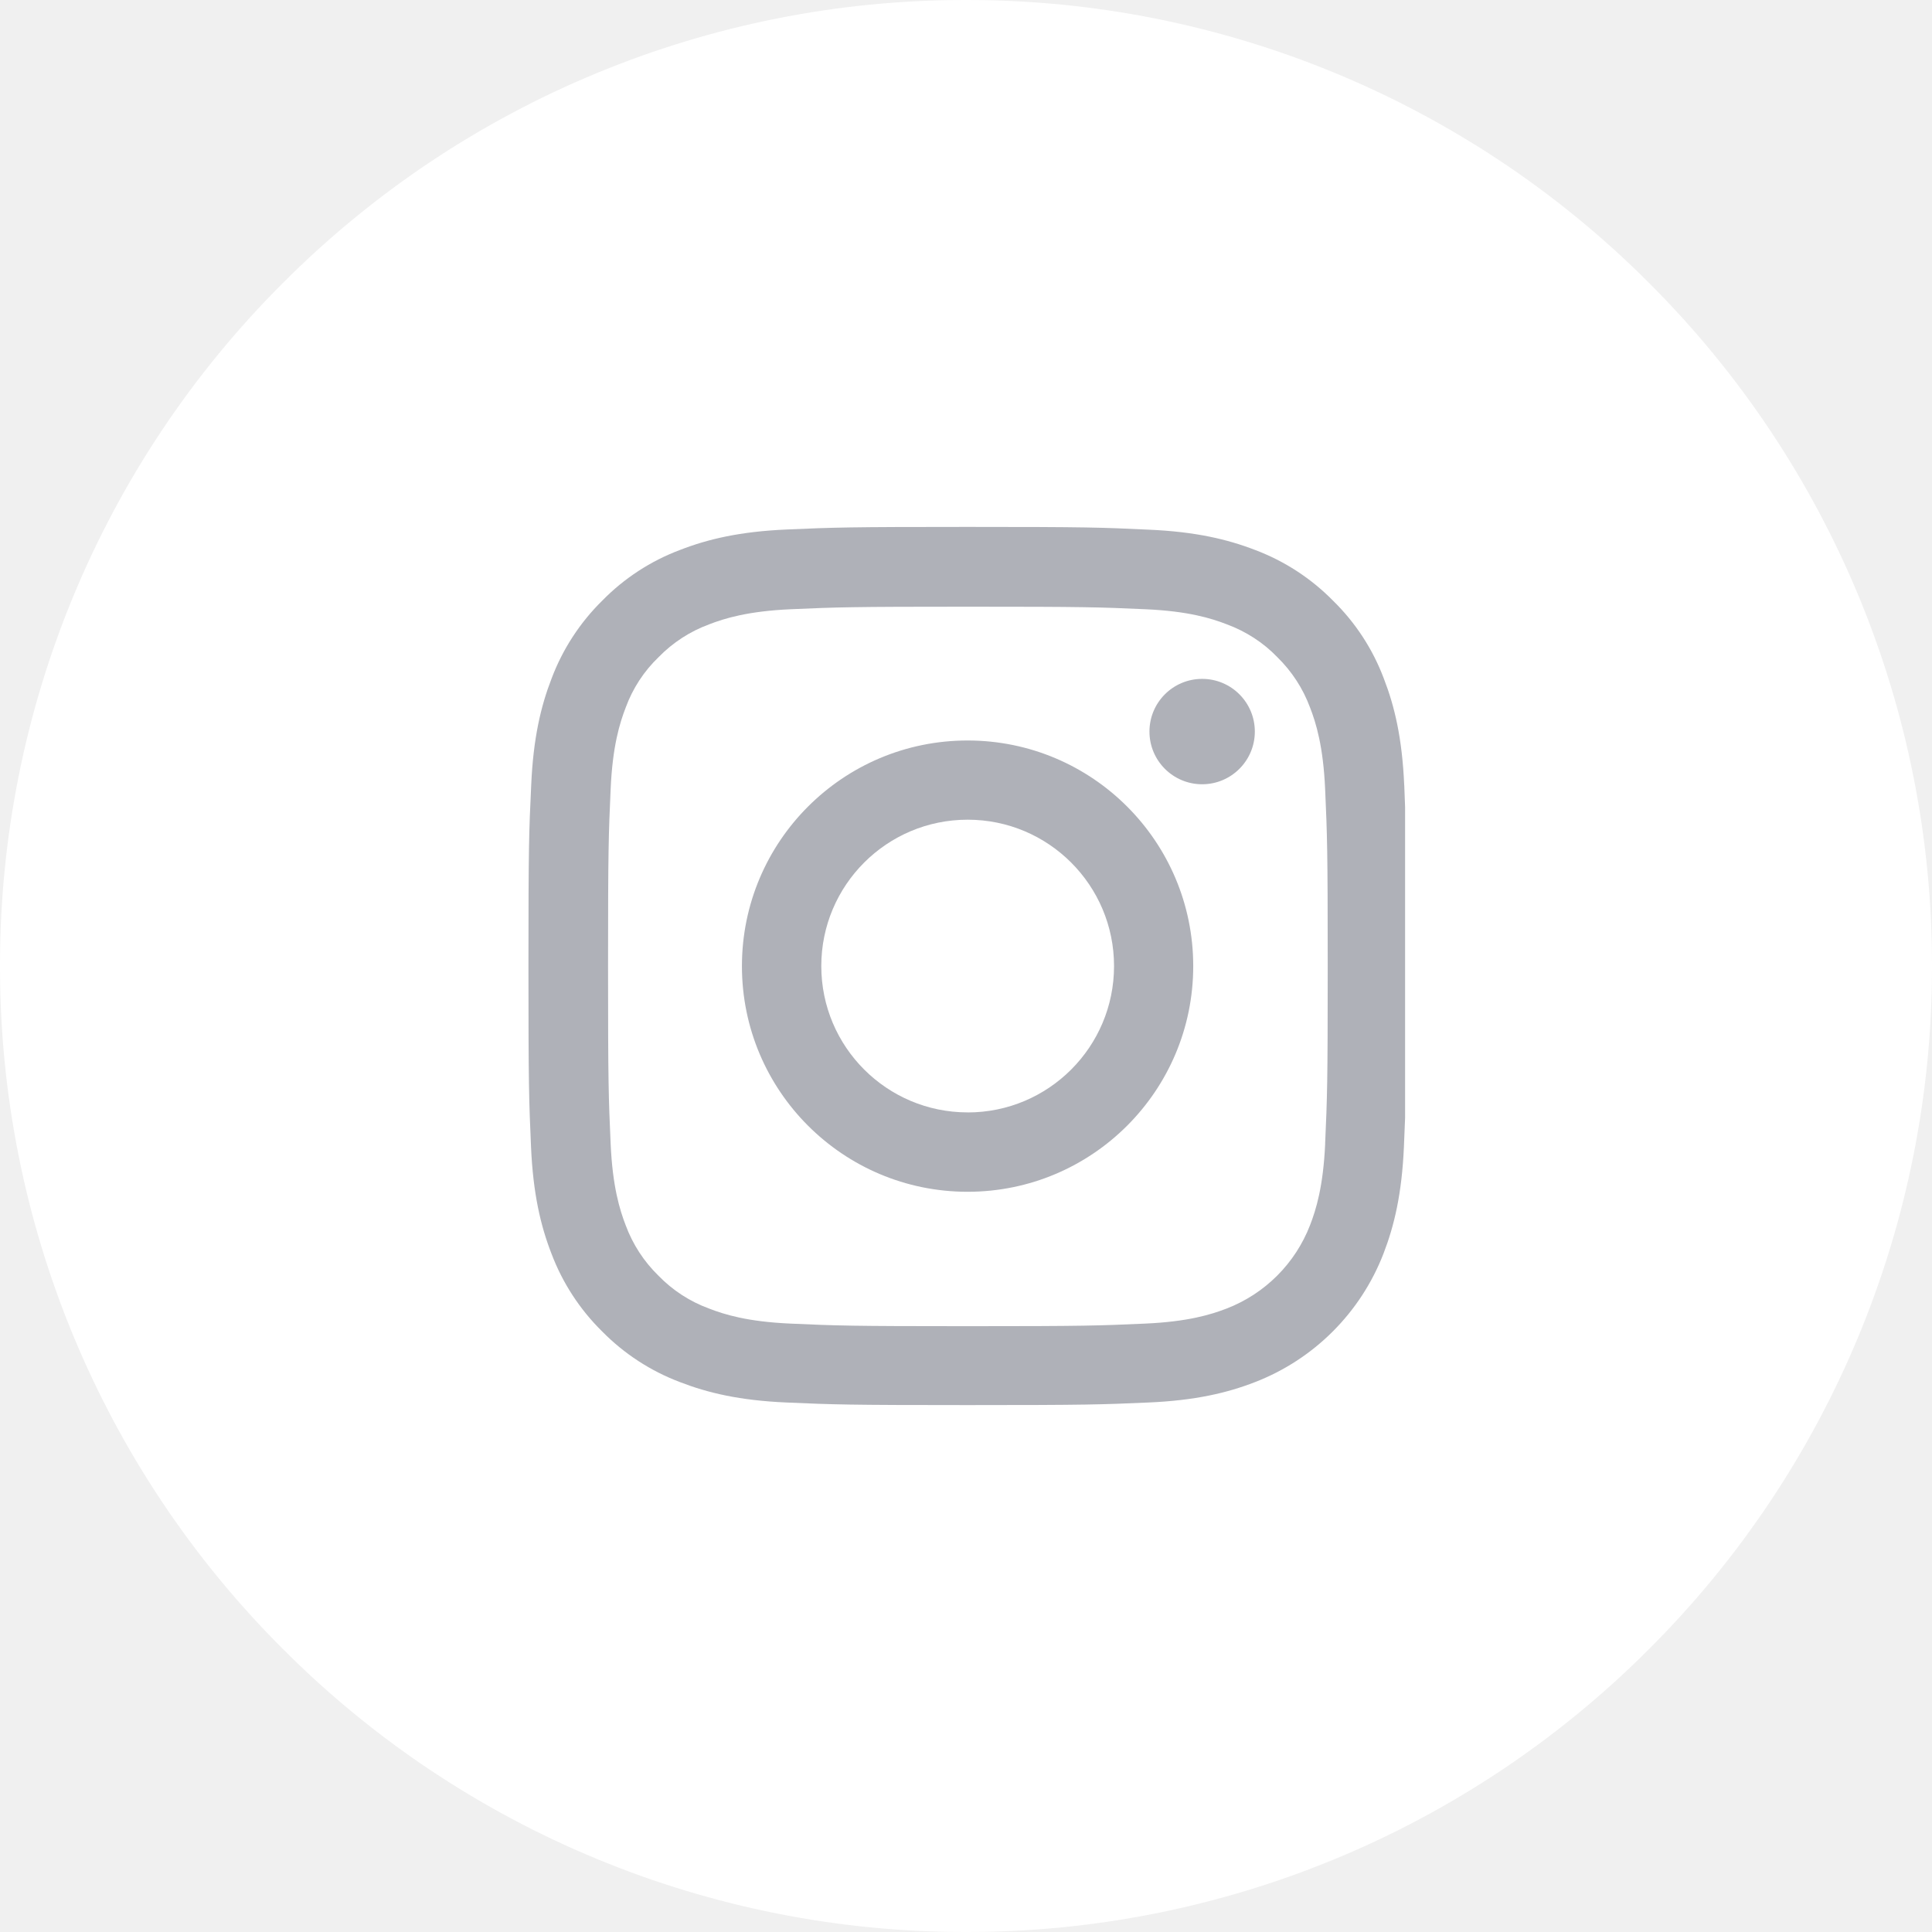
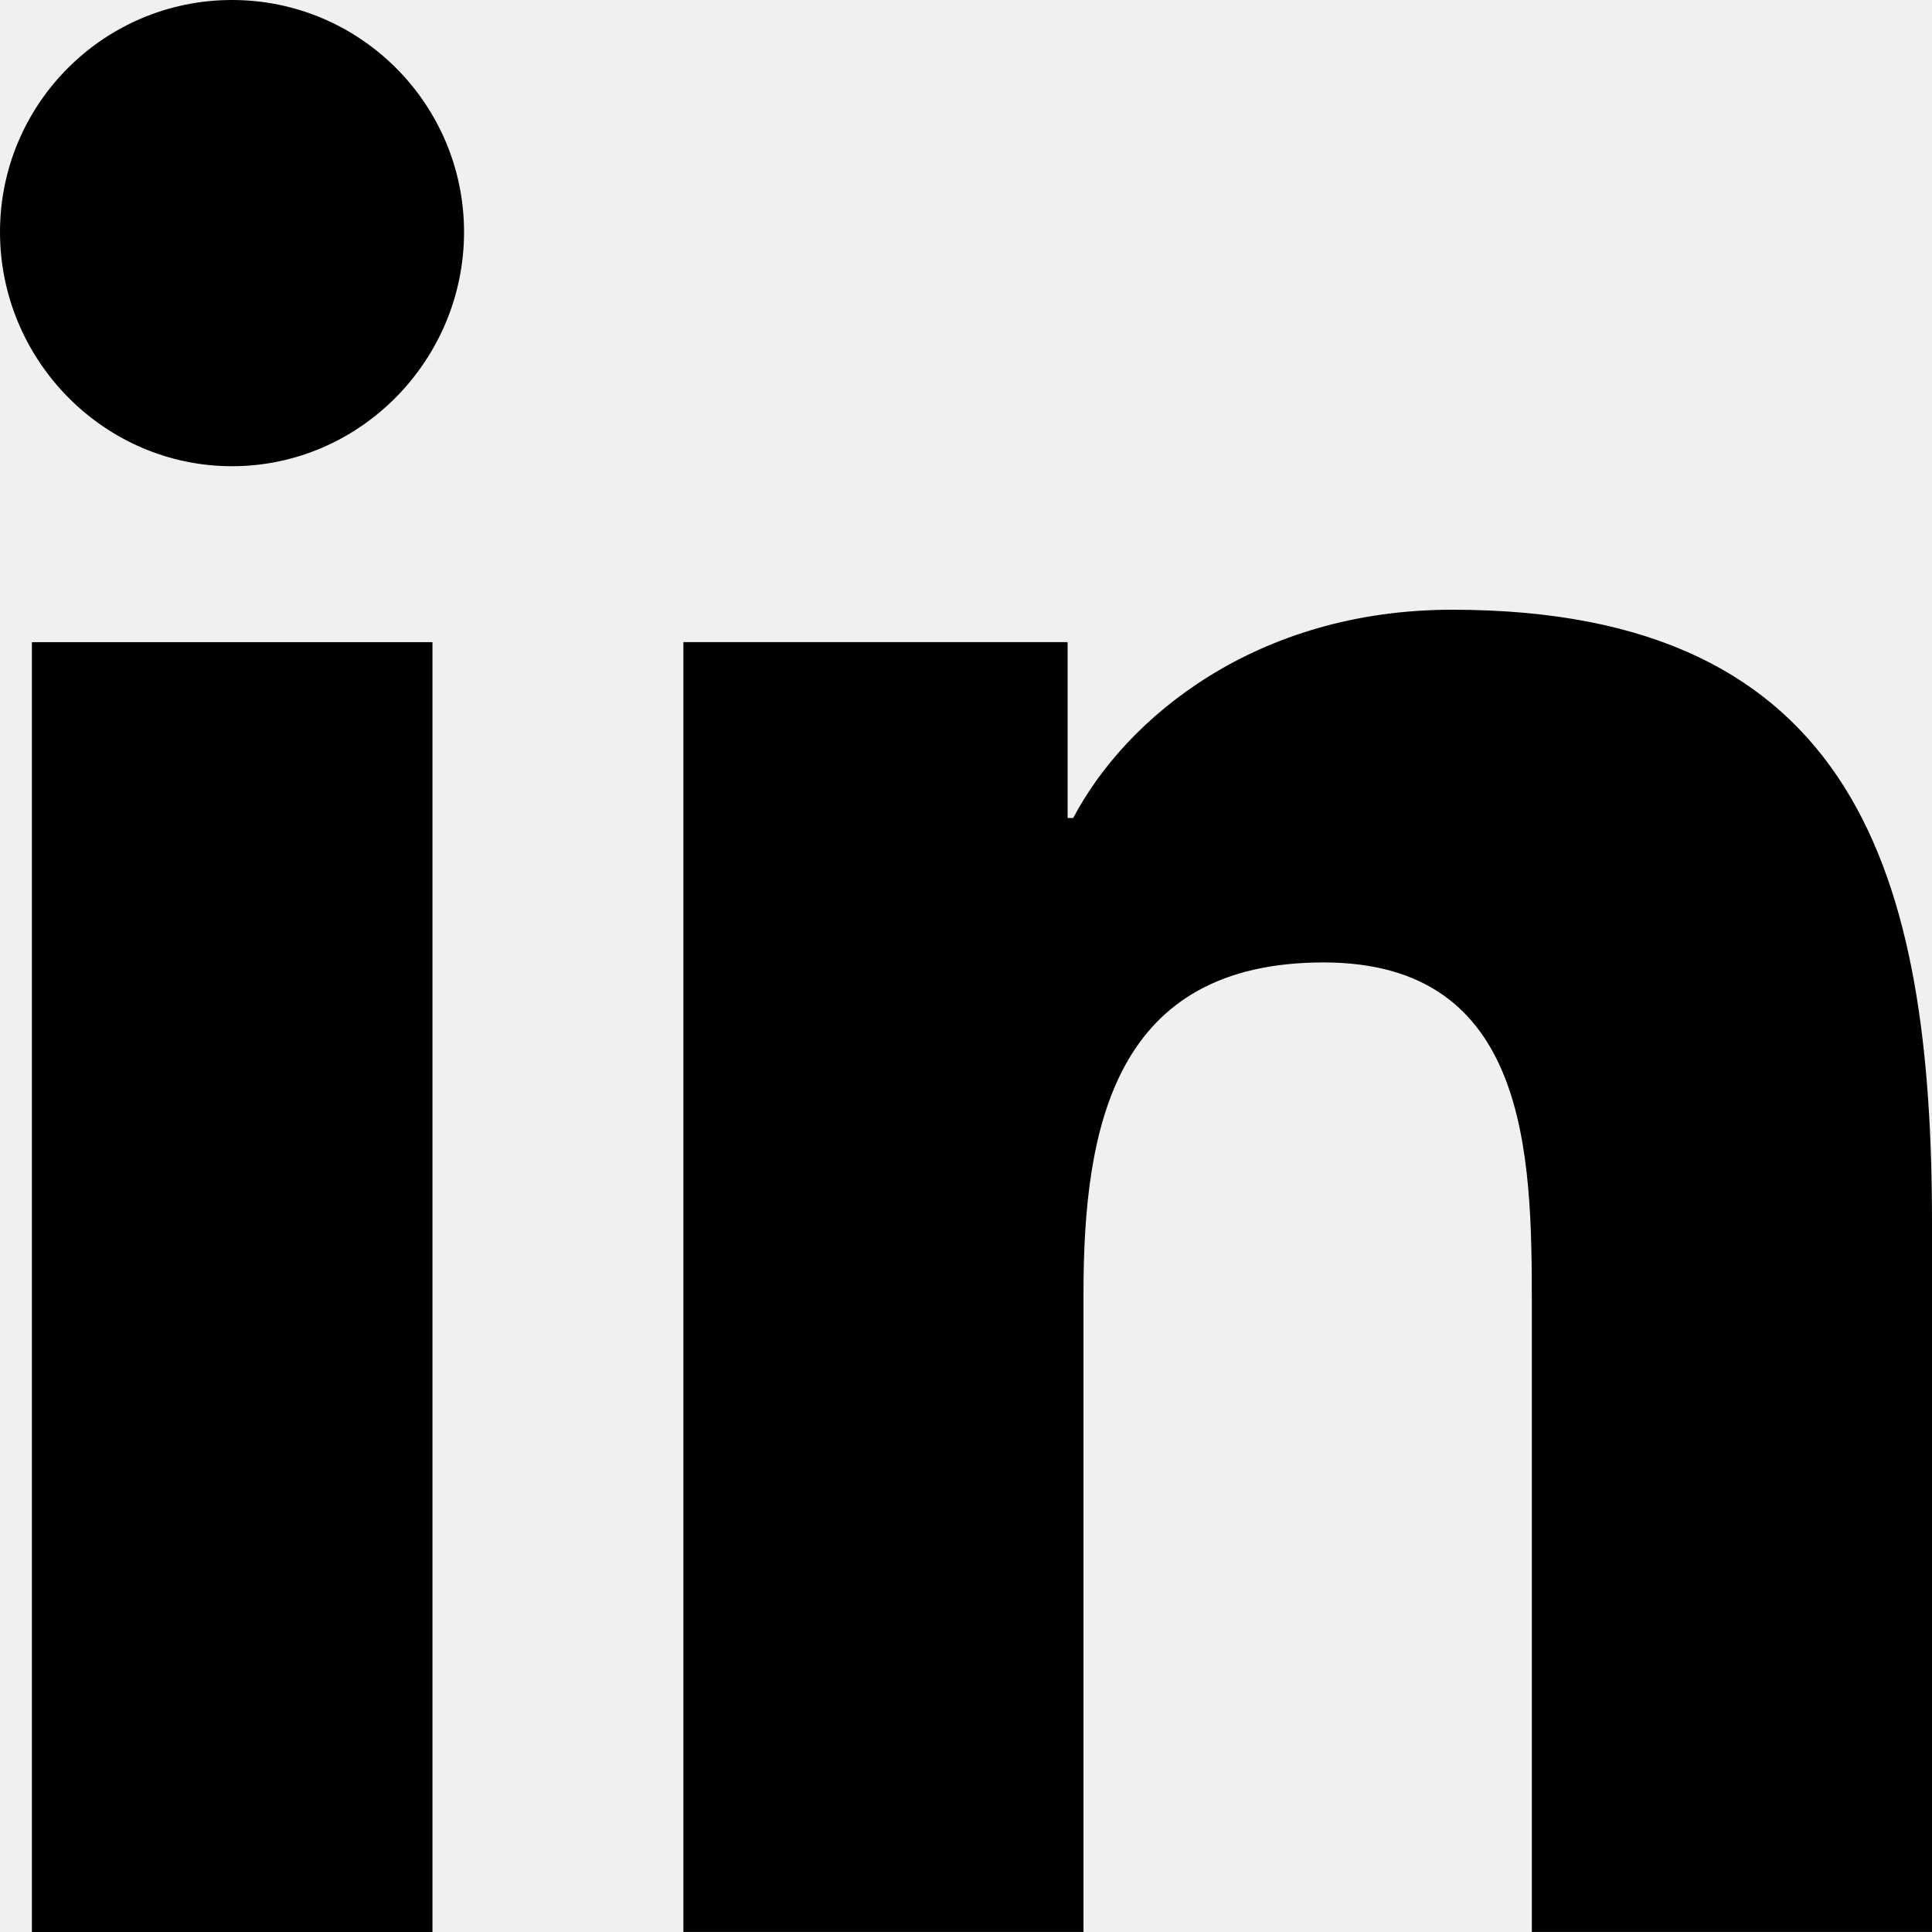
- <svg xmlns="http://www.w3.org/2000/svg" width="44" height="44" fill="none">
-   <path d="M44 22a21.931 21.931 0 01-6.444 15.556A21.931 21.931 0 0122 44a21.931 21.931 0 01-15.556-6.444A21.931 21.931 0 010 22 21.931 21.931 0 016.444 6.444 21.931 21.931 0 0122 0a21.931 21.931 0 0115.556 6.444A21.931 21.931 0 0144 22z" fill="#fff" />
-   <g clip-path="url(#clip0)" fill="#AFB1B8">
-     <path d="M31.98 17.88c-.046-1.063-.218-1.793-.464-2.426a4.881 4.881 0 00-1.157-1.774 4.922 4.922 0 00-1.77-1.153c-.637-.246-1.363-.418-2.426-.464-1.07-.051-1.41-.063-4.126-.063-2.715 0-3.055.012-4.122.059-1.063.046-1.793.219-2.426.465a4.879 4.879 0 00-1.774 1.156 4.923 4.923 0 00-1.152 1.77c-.247.637-.418 1.363-.465 2.426-.051 1.07-.063 1.41-.063 4.126 0 2.715.012 3.055.059 4.122.047 1.063.219 1.793.465 2.426a4.932 4.932 0 001.156 1.774c.5.508 1.106.902 1.77 1.152.637.247 1.364.419 2.426.465 1.067.047 1.407.059 4.122.059 2.716 0 3.055-.012 4.122-.059 1.063-.046 1.793-.218 2.426-.464a5.116 5.116 0 002.927-2.927c.246-.637.418-1.364.465-2.426.047-1.067.058-1.407.058-4.122s-.004-3.055-.05-4.122zm-1.8 8.166c-.044.977-.208 1.504-.344 1.855a3.318 3.318 0 01-1.9 1.9c-.35.136-.882.3-1.855.343-1.055.047-1.371.059-4.04.059-2.668 0-2.989-.012-4.04-.059-.977-.043-1.504-.207-1.856-.344a3.076 3.076 0 01-1.148-.746 3.109 3.109 0 01-.747-1.148c-.136-.352-.3-.883-.343-1.856-.047-1.055-.059-1.372-.059-4.04 0-2.669.012-2.99.059-4.04.043-.977.207-1.504.343-1.856a3.04 3.04 0 01.75-1.149 3.104 3.104 0 011.15-.746c.35-.136.882-.3 1.855-.344 1.055-.046 1.372-.058 4.04-.058 2.672 0 2.989.011 4.04.058.977.043 1.504.207 1.856.344.433.16.828.414 1.148.746.332.325.586.715.747 1.15.136.35.3.882.343 1.855.047 1.055.059 1.371.059 4.04 0 2.668-.012 2.98-.059 4.036z" />
-     <path d="M22.037 16.864a5.139 5.139 0 105.138 5.138 5.139 5.139 0 00-5.138-5.138zm0 8.47a3.333 3.333 0 11.001-6.666 3.333 3.333 0 010 6.667zM28.578 16.661a1.2 1.2 0 11-2.4 0 1.2 1.2 0 012.4 0z" />
-   </g>
-   <defs>
-     <clipPath id="clip0">
-       <path fill="#fff" transform="translate(12 12)" d="M0 0h20v20H0z" />
-     </clipPath>
-   </defs>
+ <svg xmlns="http://www.w3.org/2000/svg" version="1.1" width="32" height="32" viewBox="0 0 32 32">
+   <path d="M31.992 32v-0.001h0.008v-11.736c0-5.741-1.236-10.164-7.948-10.164-3.227 0-5.392 1.771-6.276 3.449h-0.093v-2.913h-6.364v21.364h6.627v-10.579c0-2.785 0.528-5.479 3.977-5.479 3.399 0 3.449 3.179 3.449 5.657v10.401h6.62z" />
+   <path d="M0.528 10.636h6.635v21.364h-6.635v-21.364z" />
+   <path d="M3.843 0c-2.121 0-3.843 1.721-3.843 3.843s1.721 3.879 3.843 3.879c2.121 0 3.843-1.757 3.843-3.879-0.001-2.121-1.723-3.843-3.843-3.843v0z" />
</svg>
